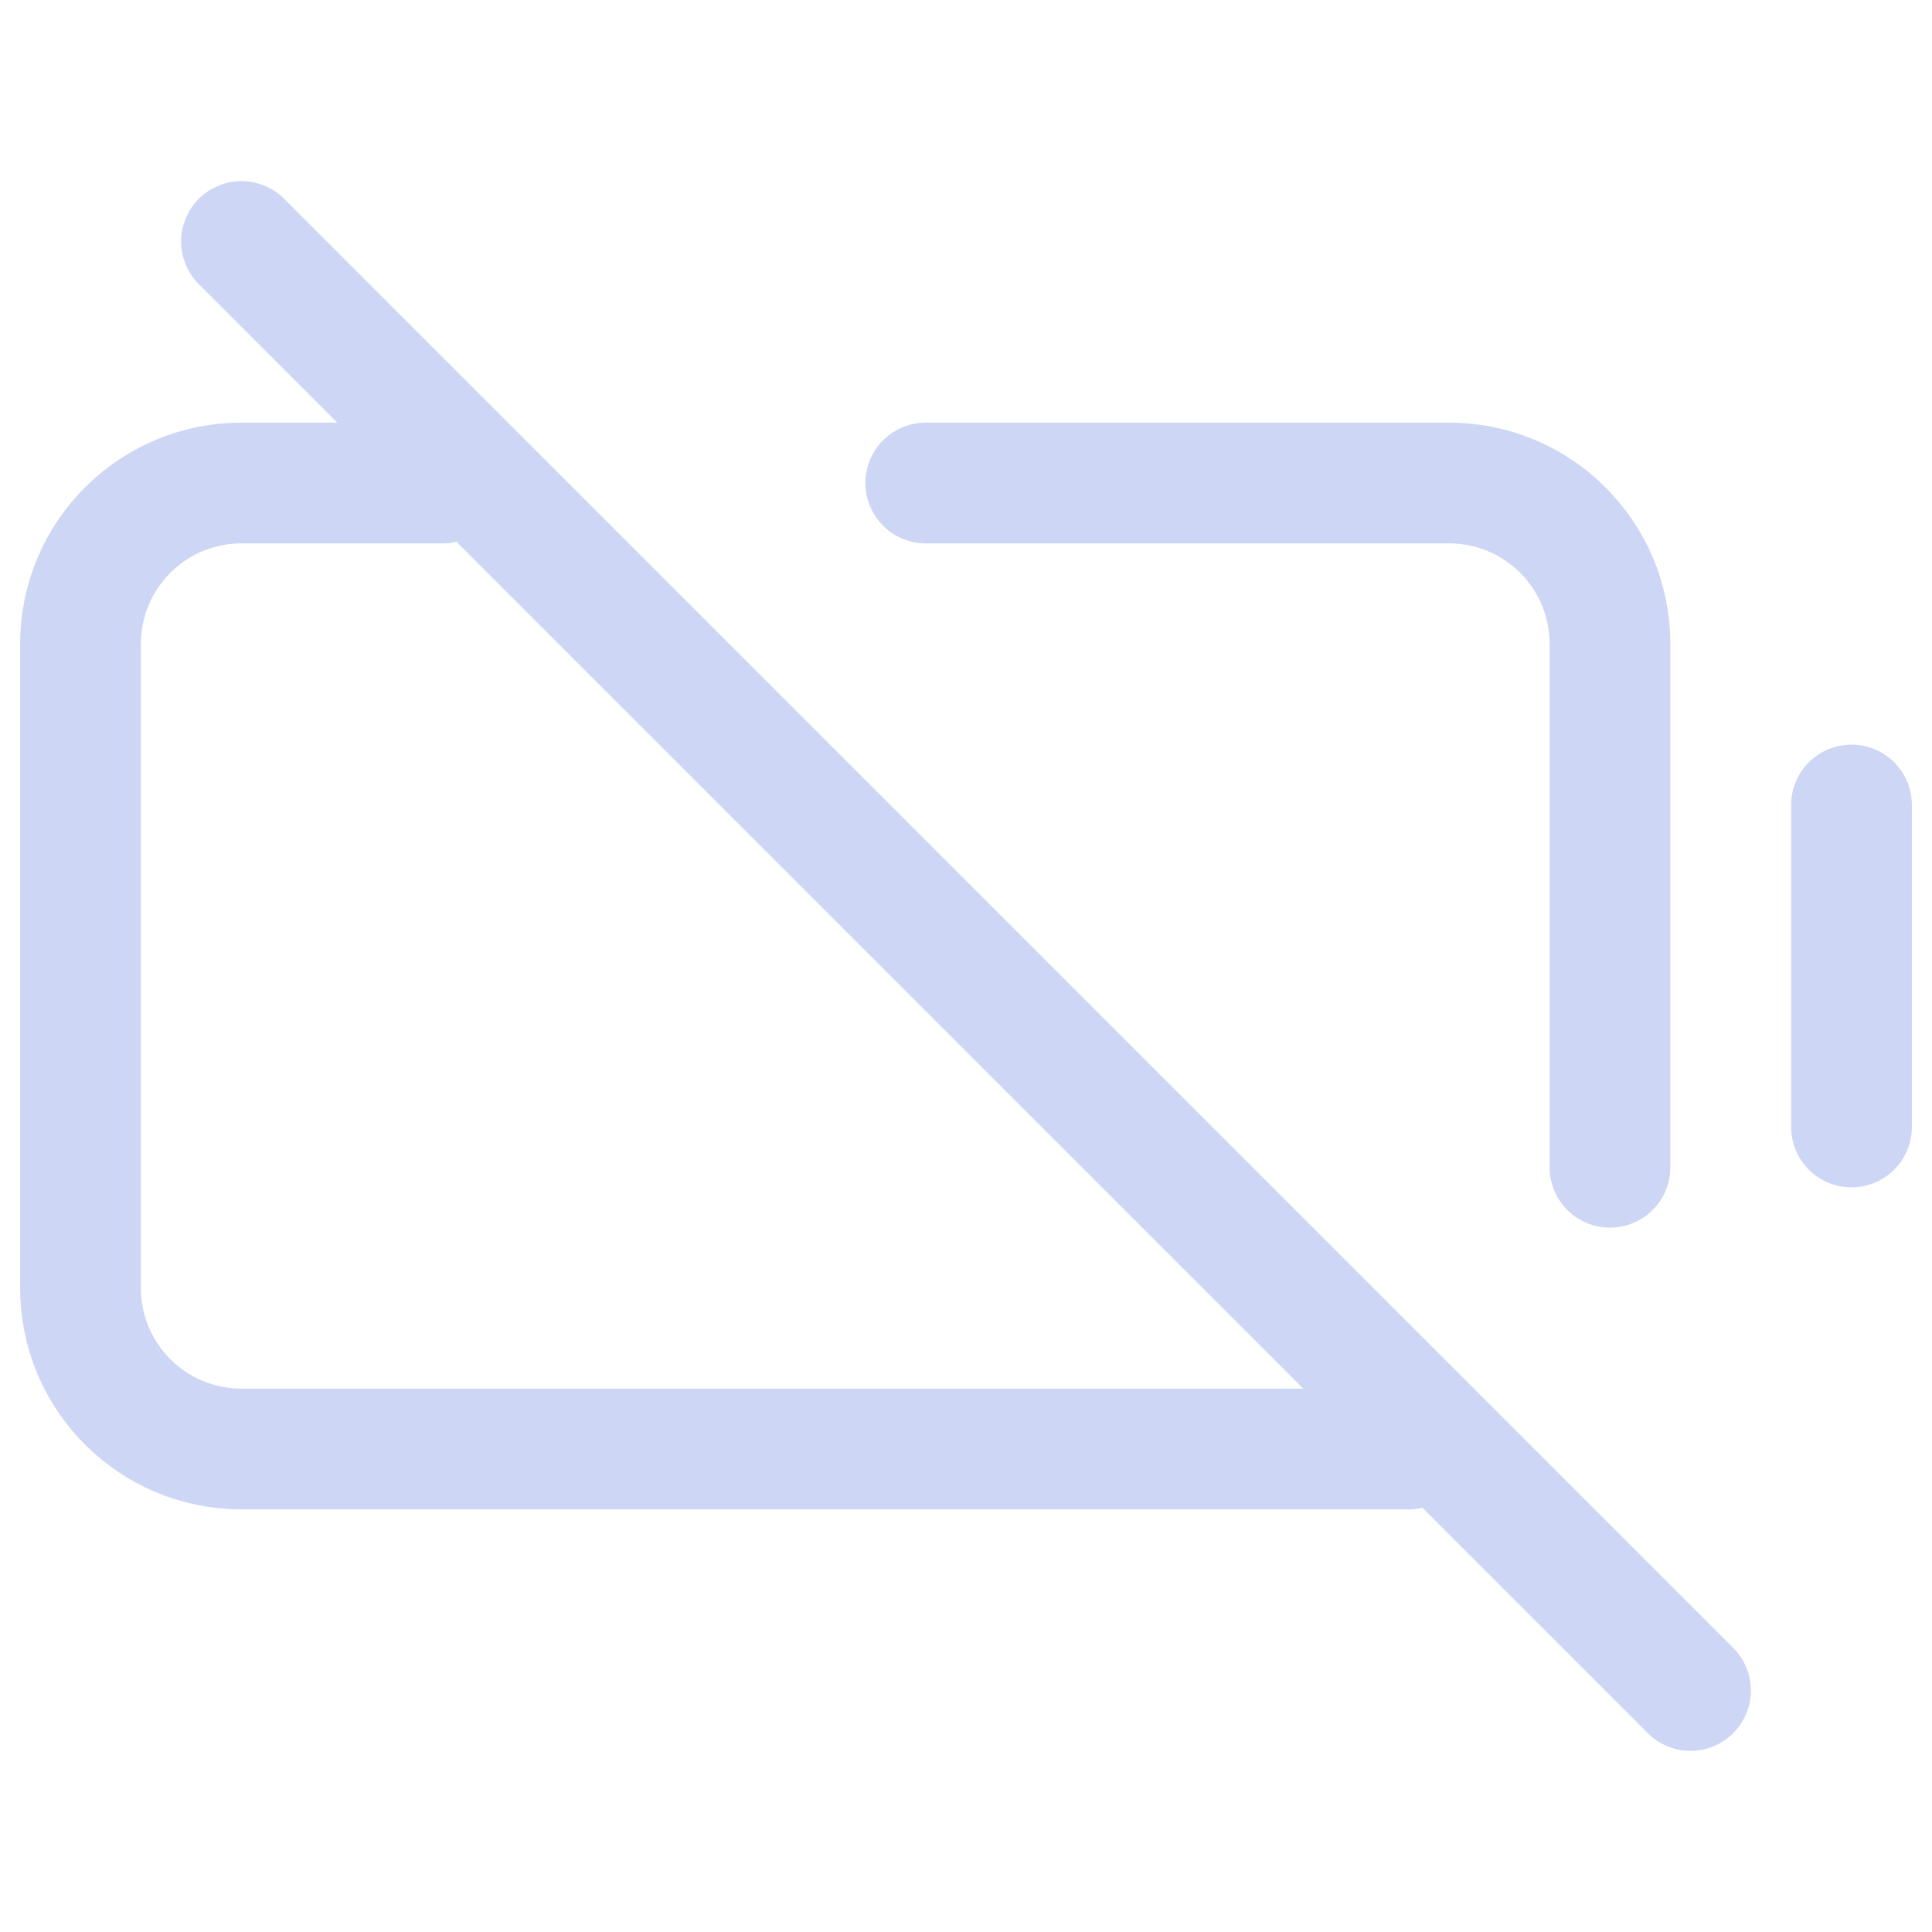
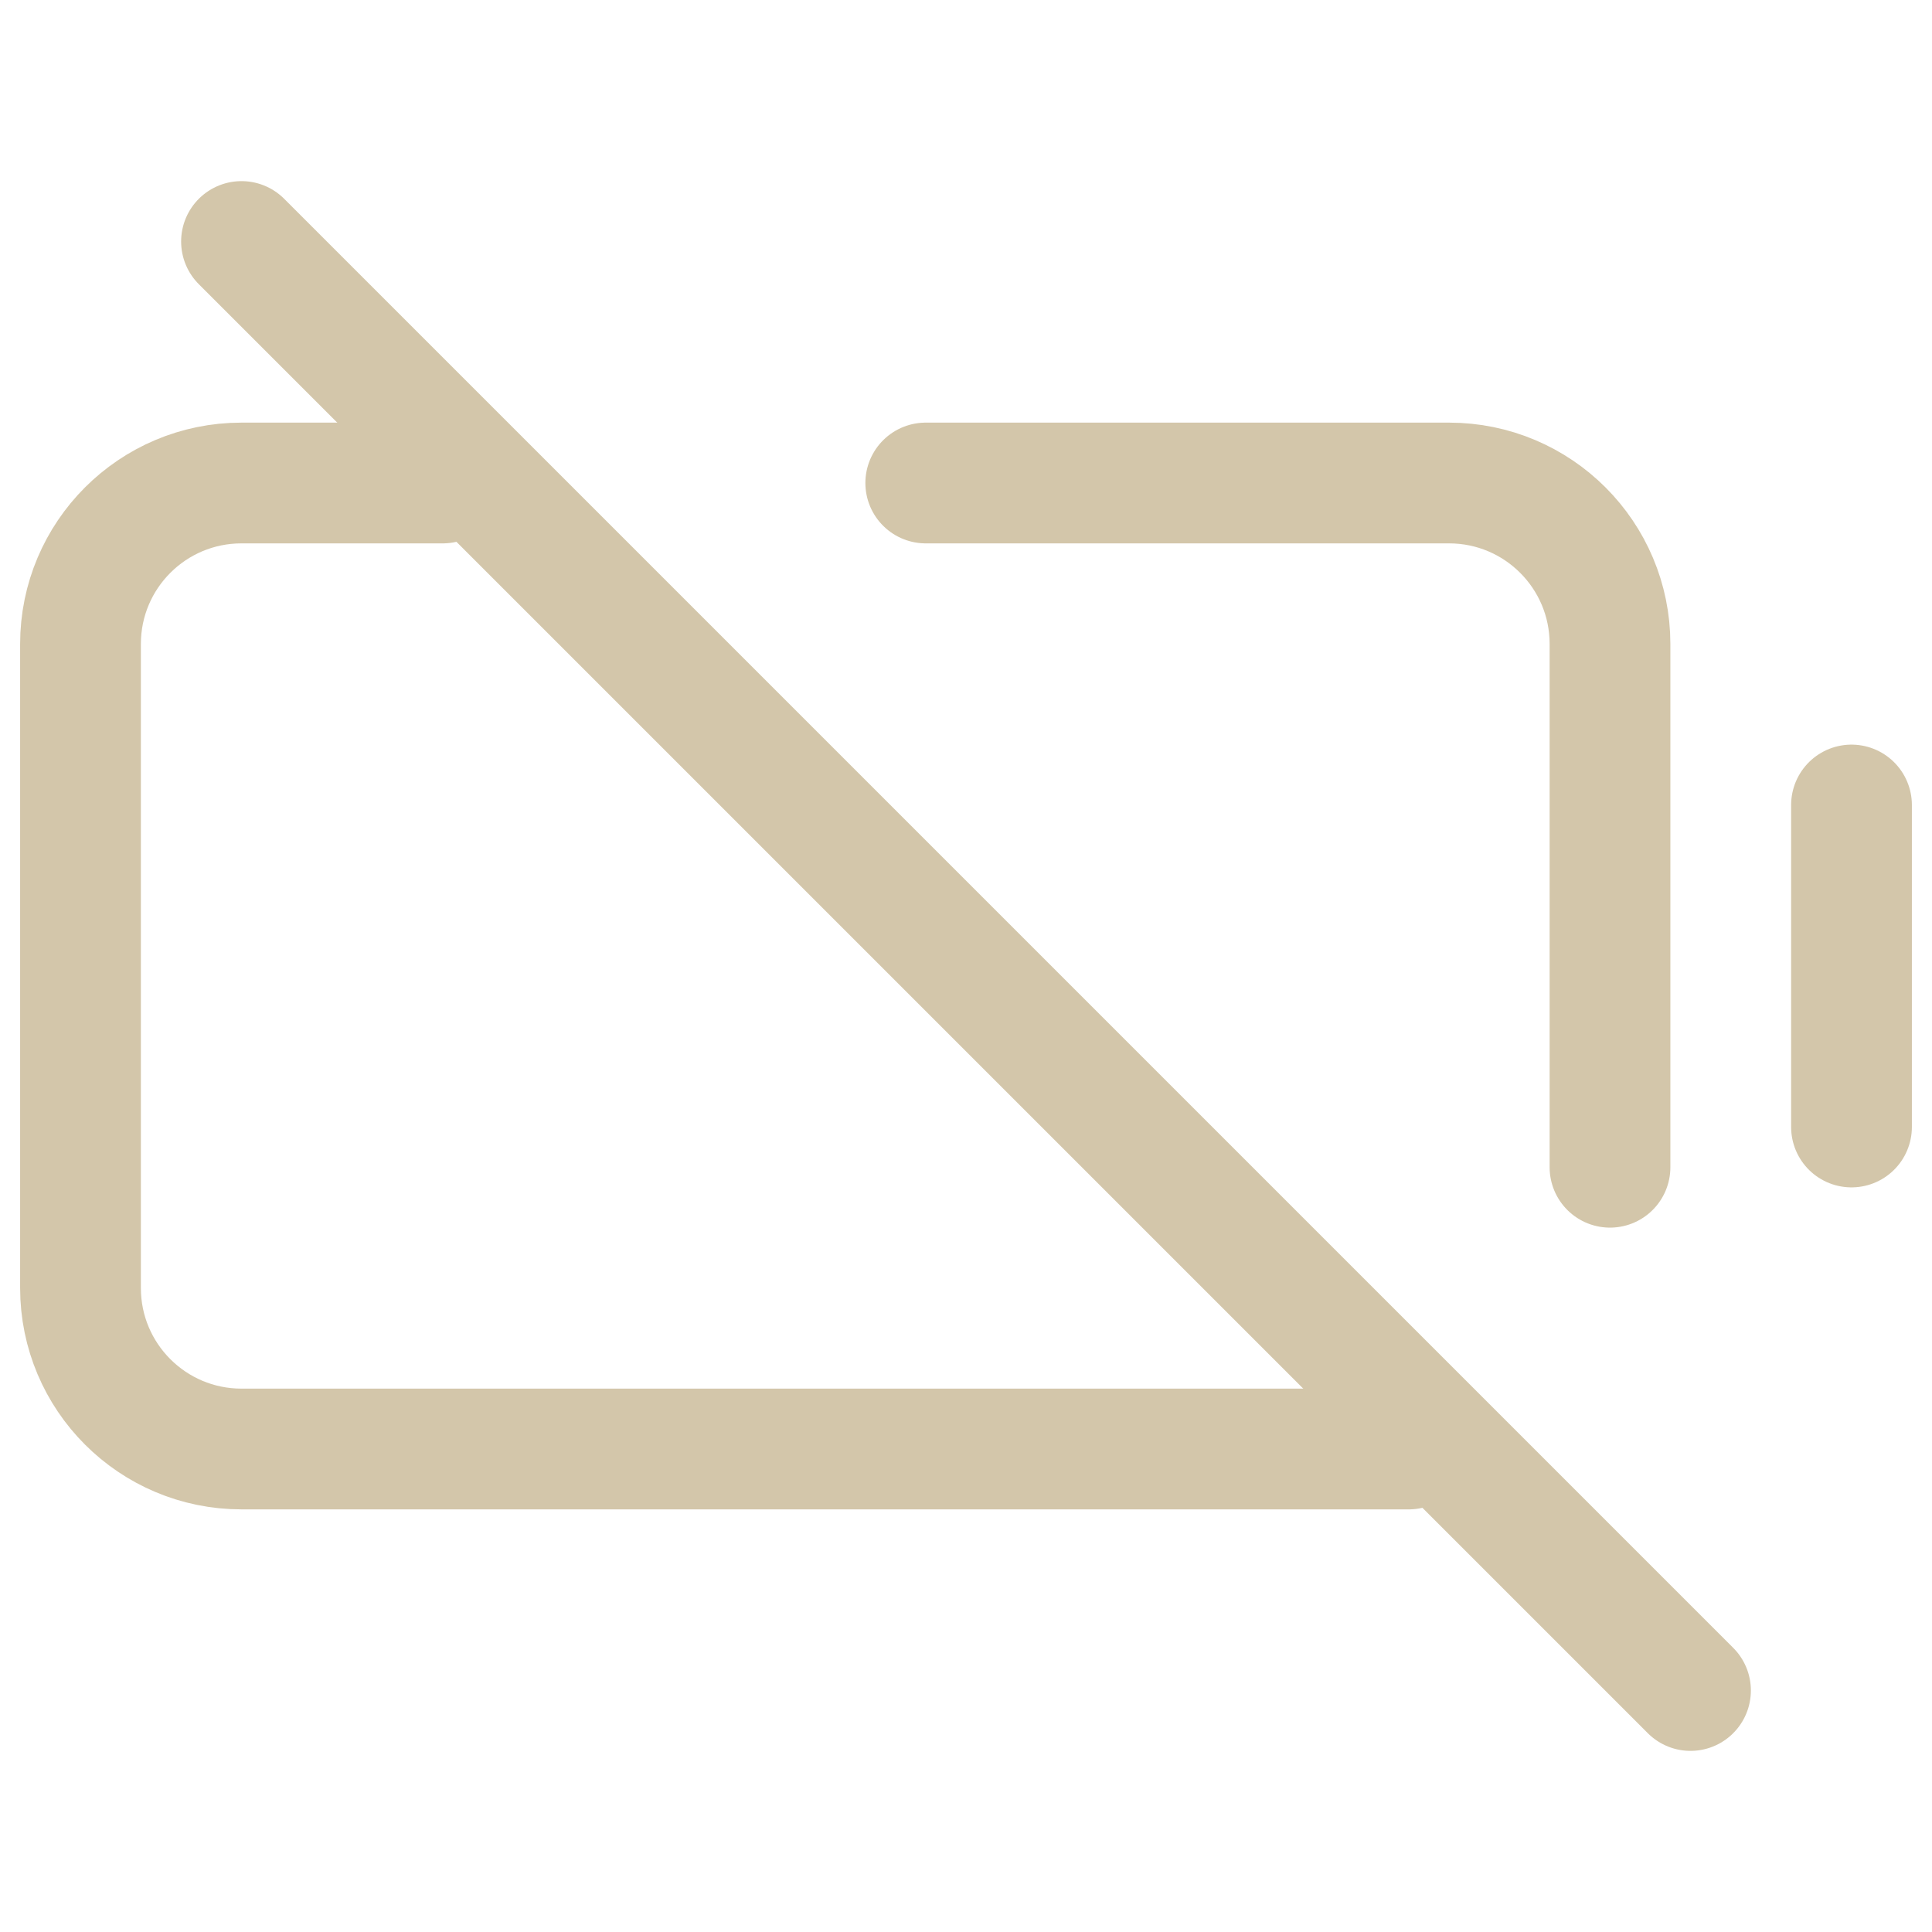
<svg xmlns="http://www.w3.org/2000/svg" width="800px" height="800px" viewBox="0 0 24 24" fill="none">
-   <path d="M3 3L21 21" stroke="#cdd6f4" stroke-width="1.5" stroke-linecap="round" stroke-linejoin="round" />
-   <path d="M23 10V14" stroke="#cdd6f4" stroke-width="1.5" stroke-linecap="round" stroke-linejoin="round" />
-   <path d="M5.5 6H3C1.895 6 1 6.895 1 8V16C1 17.105 1.895 18 3 18H17.5M20 14.5V8C20 6.895 19.105 6 18 6H11.5" stroke="#cdd6f4" stroke-width="1.5" stroke-linecap="round" stroke-linejoin="round" />
+   <path d="M3 3L21 21" stroke="#D3C6AA" stroke-width="1.5" stroke-linecap="round" stroke-linejoin="round" />
+   <path d="M23 10V14" stroke="#D3C6AA" stroke-width="1.5" stroke-linecap="round" stroke-linejoin="round" />
+   <path d="M5.5 6H3C1.895 6 1 6.895 1 8V16C1 17.105 1.895 18 3 18H17.5M20 14.5V8C20 6.895 19.105 6 18 6H11.5" stroke="#D3C6AA" stroke-width="1.5" stroke-linecap="round" stroke-linejoin="round" />
</svg>
